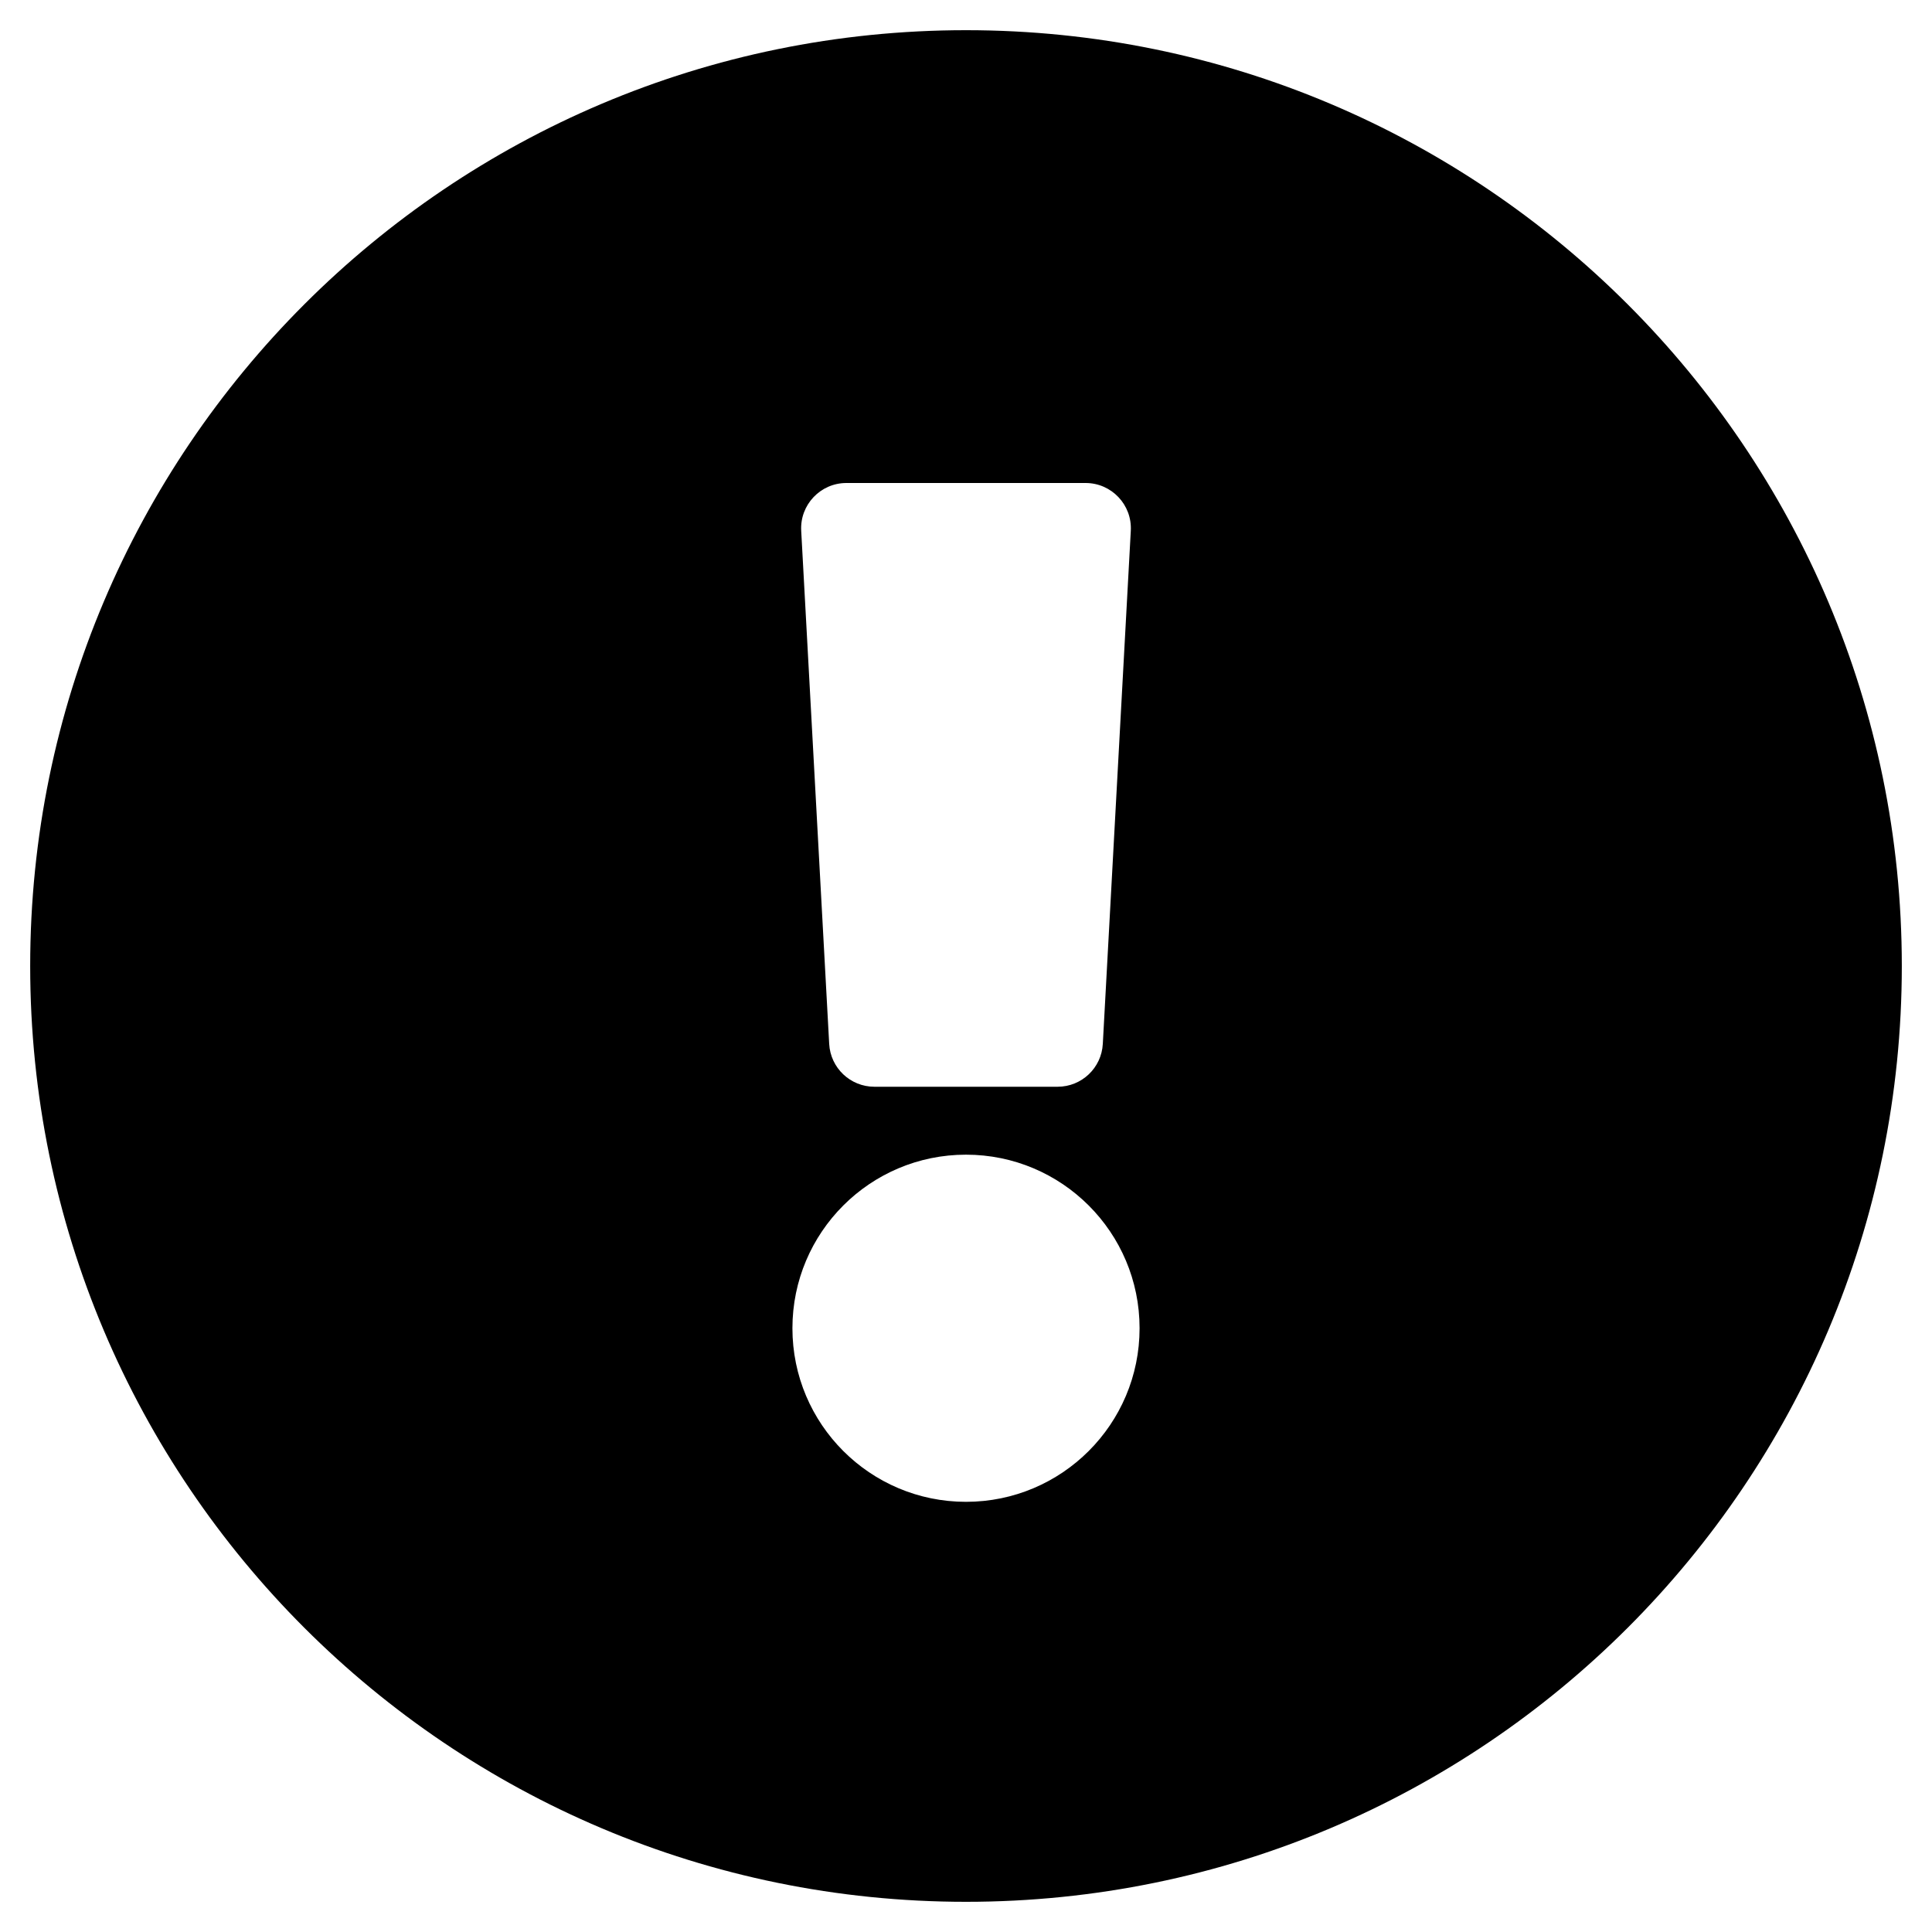
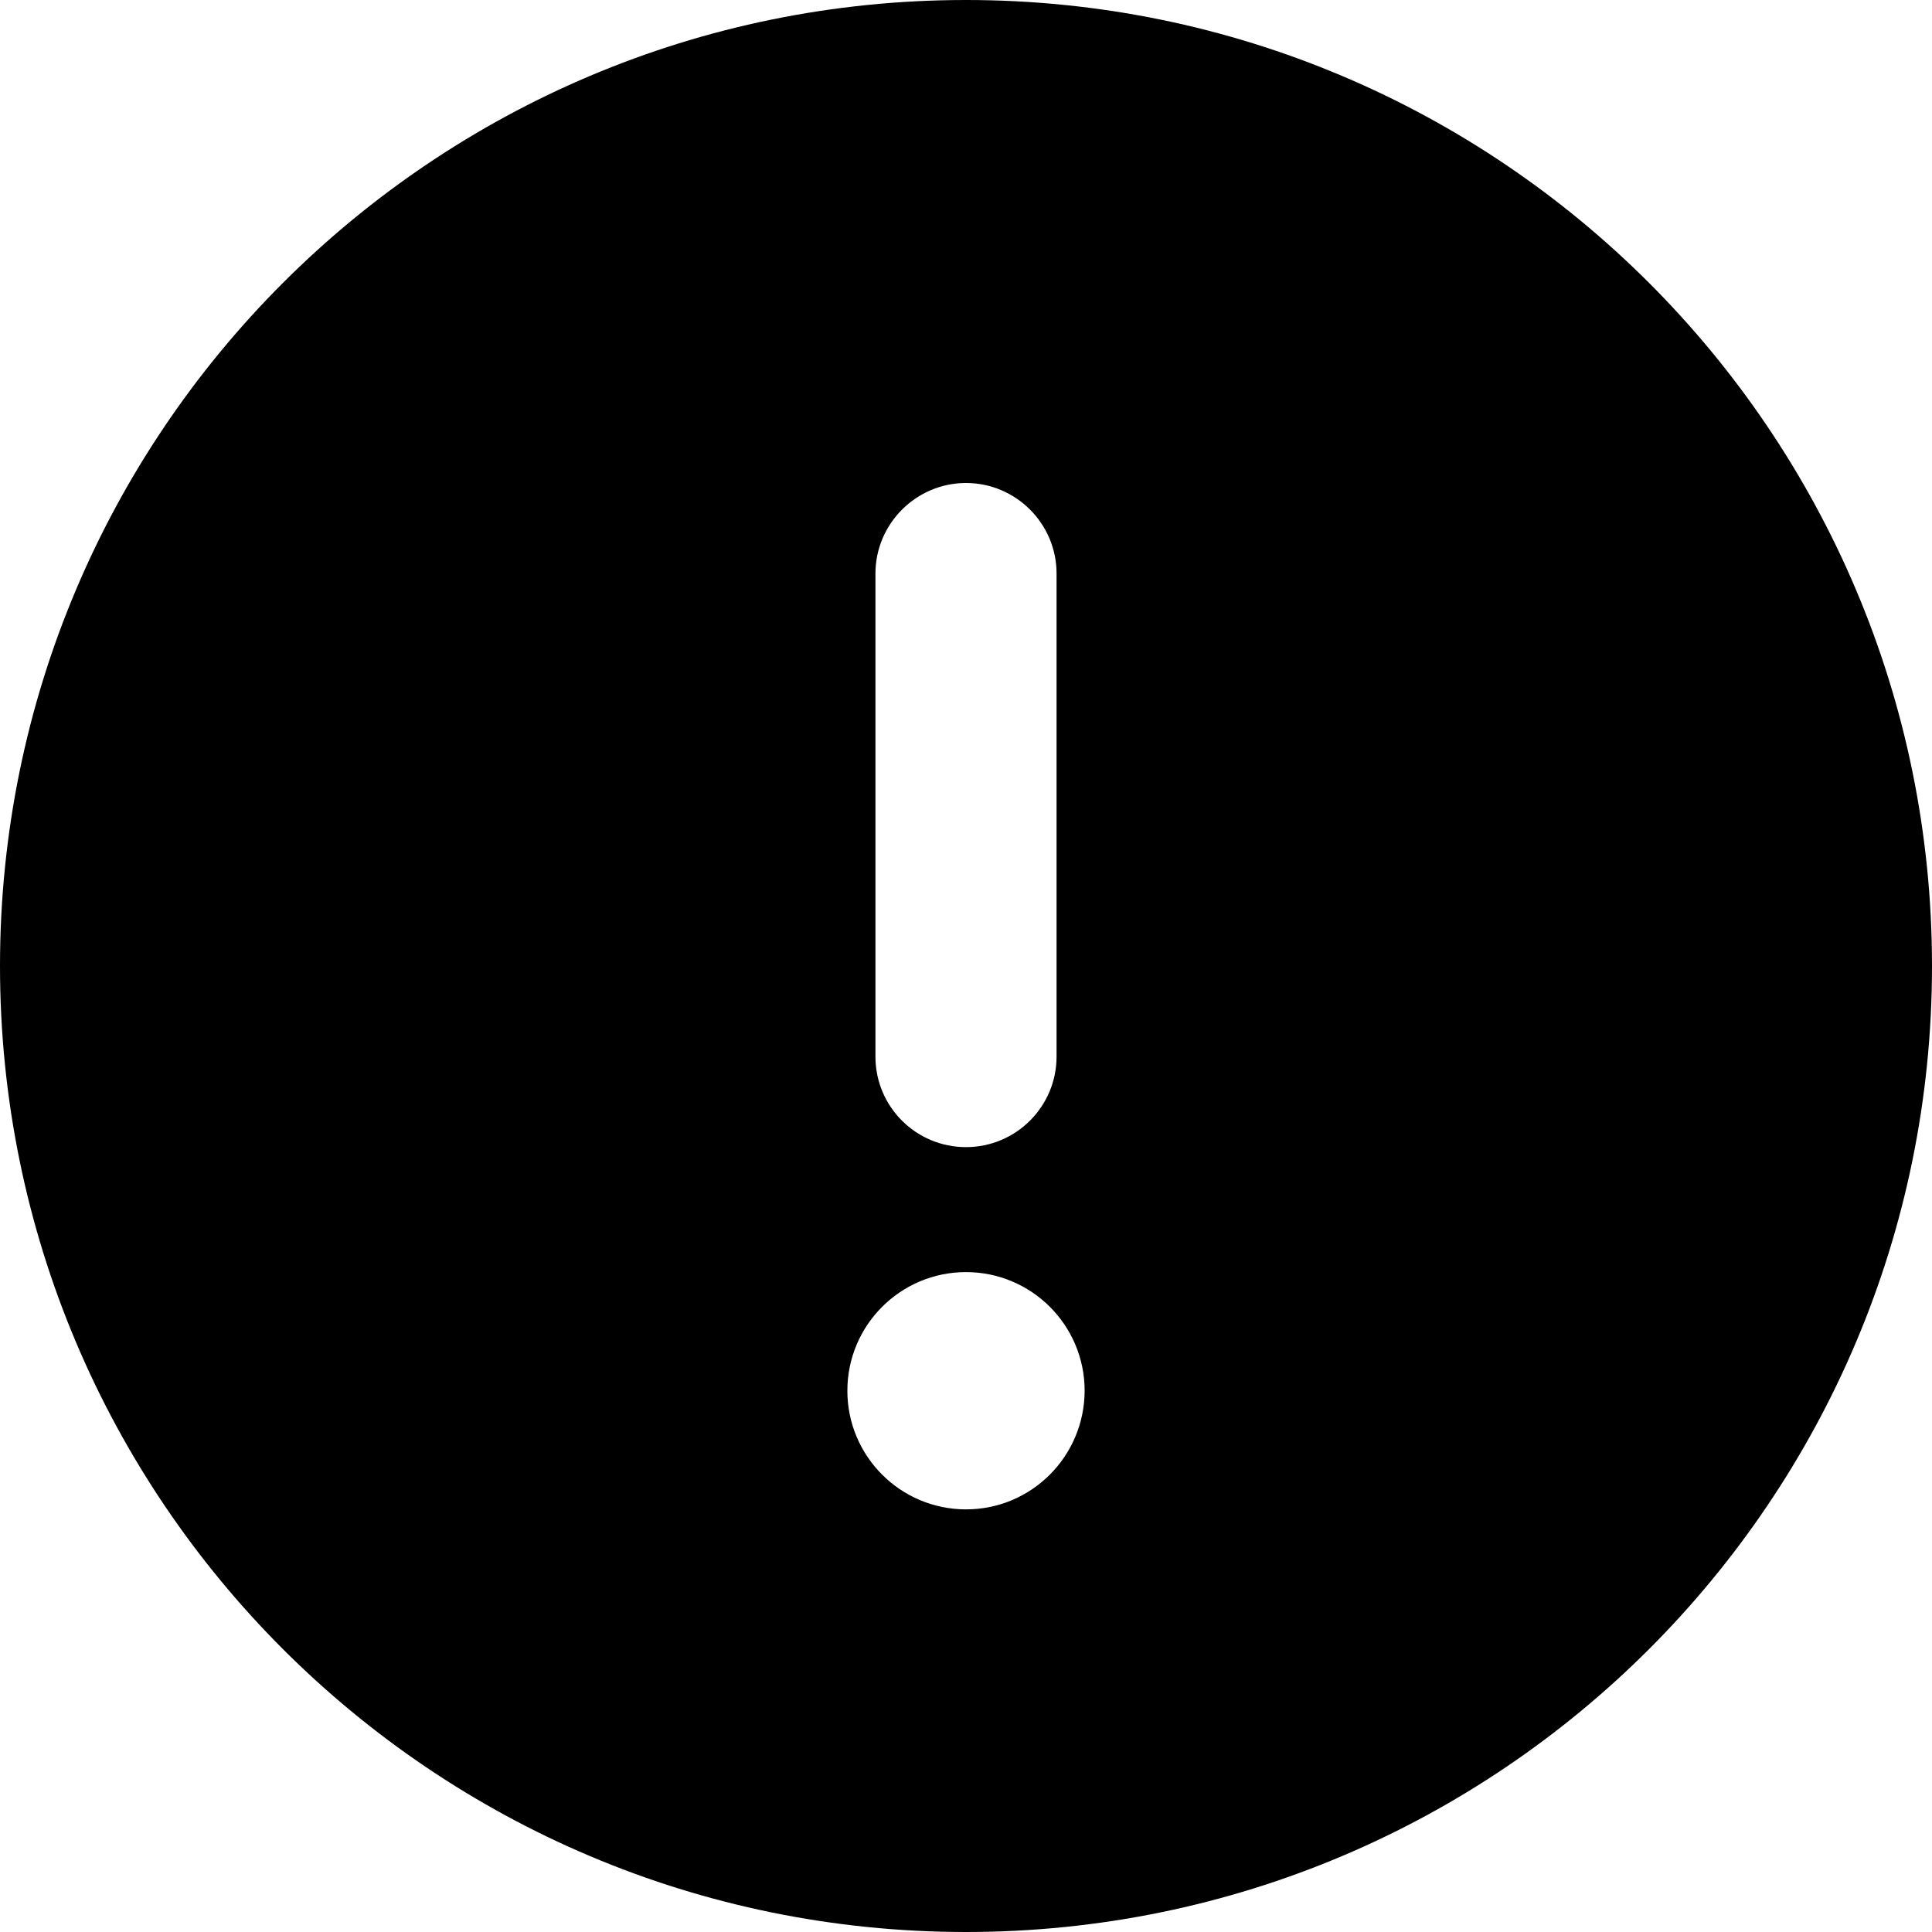
- <svg xmlns="http://www.w3.org/2000/svg" aria-hidden="true" focusable="false" data-prefix="fas" data-icon="exclamation-circle" class="svg-inline--fa fa-exclamation-circle fa-w-16" role="img" viewBox="0 0 512 512">
-   <path fill="currentColor" d="M504 256c0 136.997-111.043 248-248 248S8 392.997 8 256C8 119.083 119.043 8 256 8s248 111.083 248 248zm-248 50c-25.405 0-46 20.595-46 46s20.595 46 46 46 46-20.595 46-46-20.595-46-46-46zm-43.673-165.346l7.418 136c.347 6.364 5.609 11.346 11.982 11.346h48.546c6.373 0 11.635-4.982 11.982-11.346l7.418-136c.375-6.874-5.098-12.654-11.982-12.654h-63.383c-6.884 0-12.356 5.78-11.981 12.654z" />
+ <svg xmlns="http://www.w3.org/2000/svg" viewBox="0 0 512 512">
+   <path d="M256 0C114.6 0 0 114.6 0 256s114.6 256 256 256s256-114.6 256-256S397.4 0 256 0zM232 152C232 138.8 242.8 128 256 128s24 10.75 24 24v128c0 13.25-10.75 24-24 24S232 293.3 232 280V152zM256 400c-17.36 0-31.44-14.08-31.44-31.44c0-17.36 14.07-31.44 31.44-31.44s31.44 14.08 31.44 31.44C287.4 385.9 273.4 400 256 400z" />
</svg>
